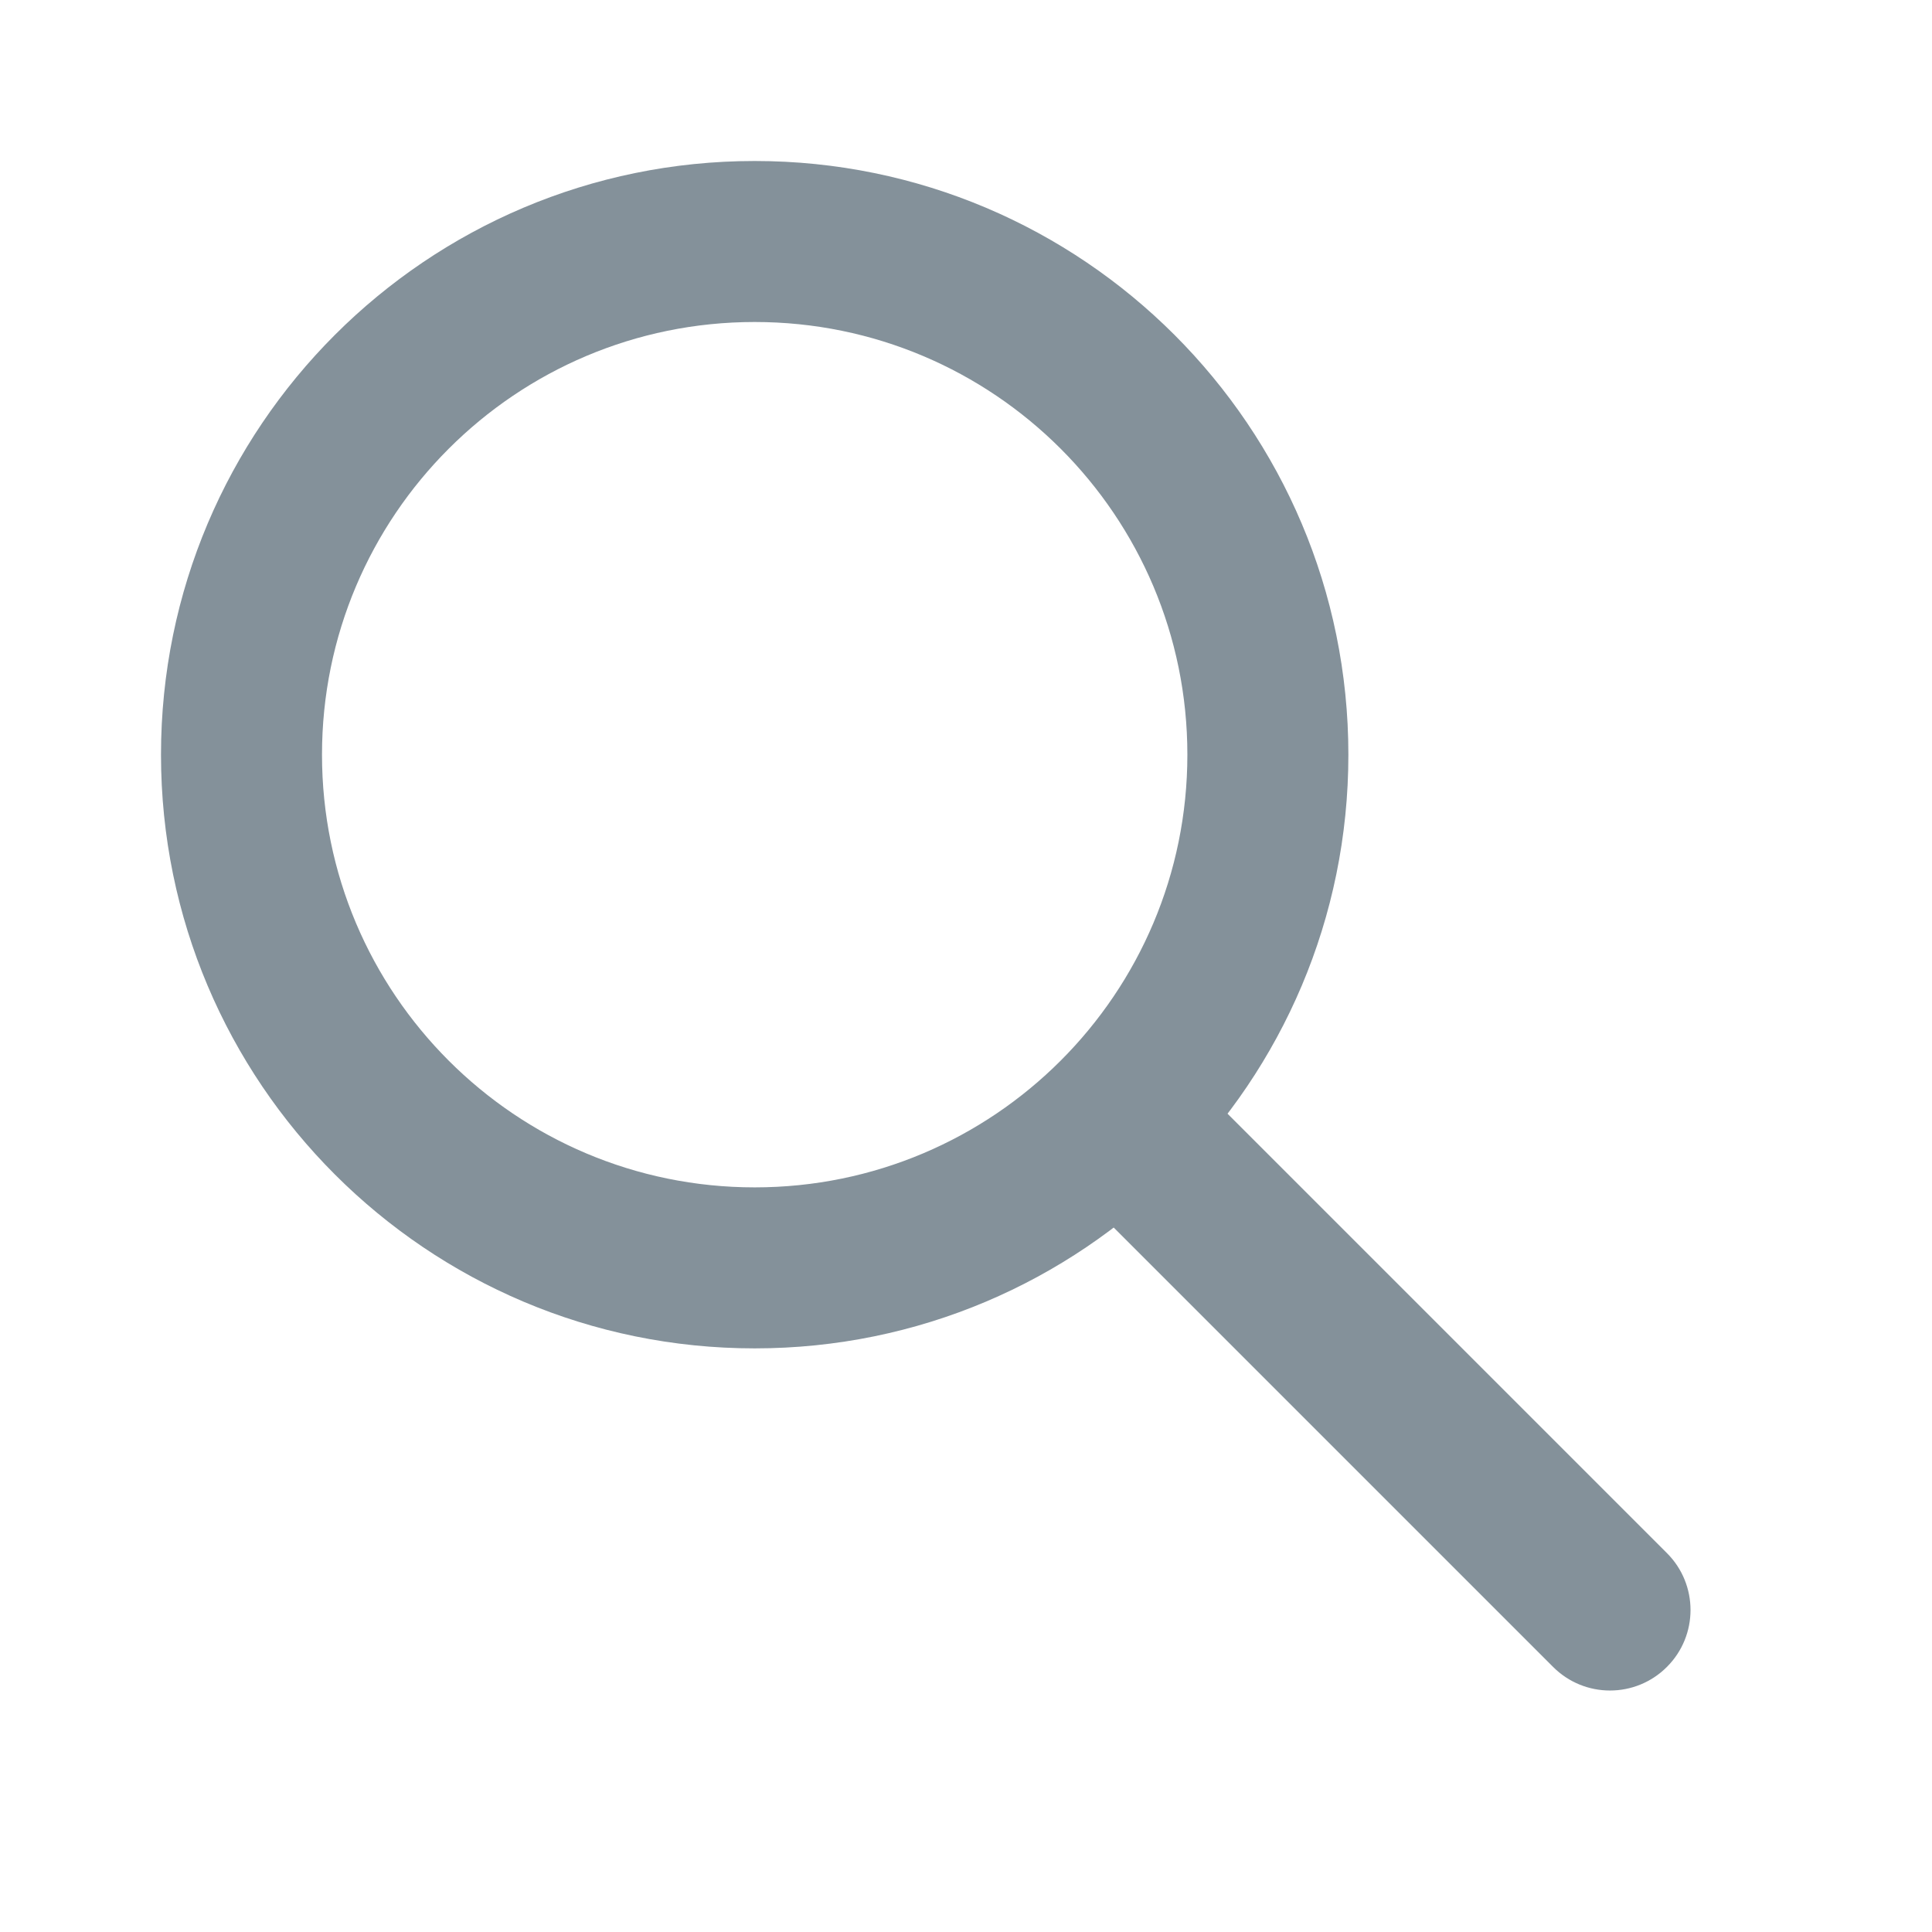
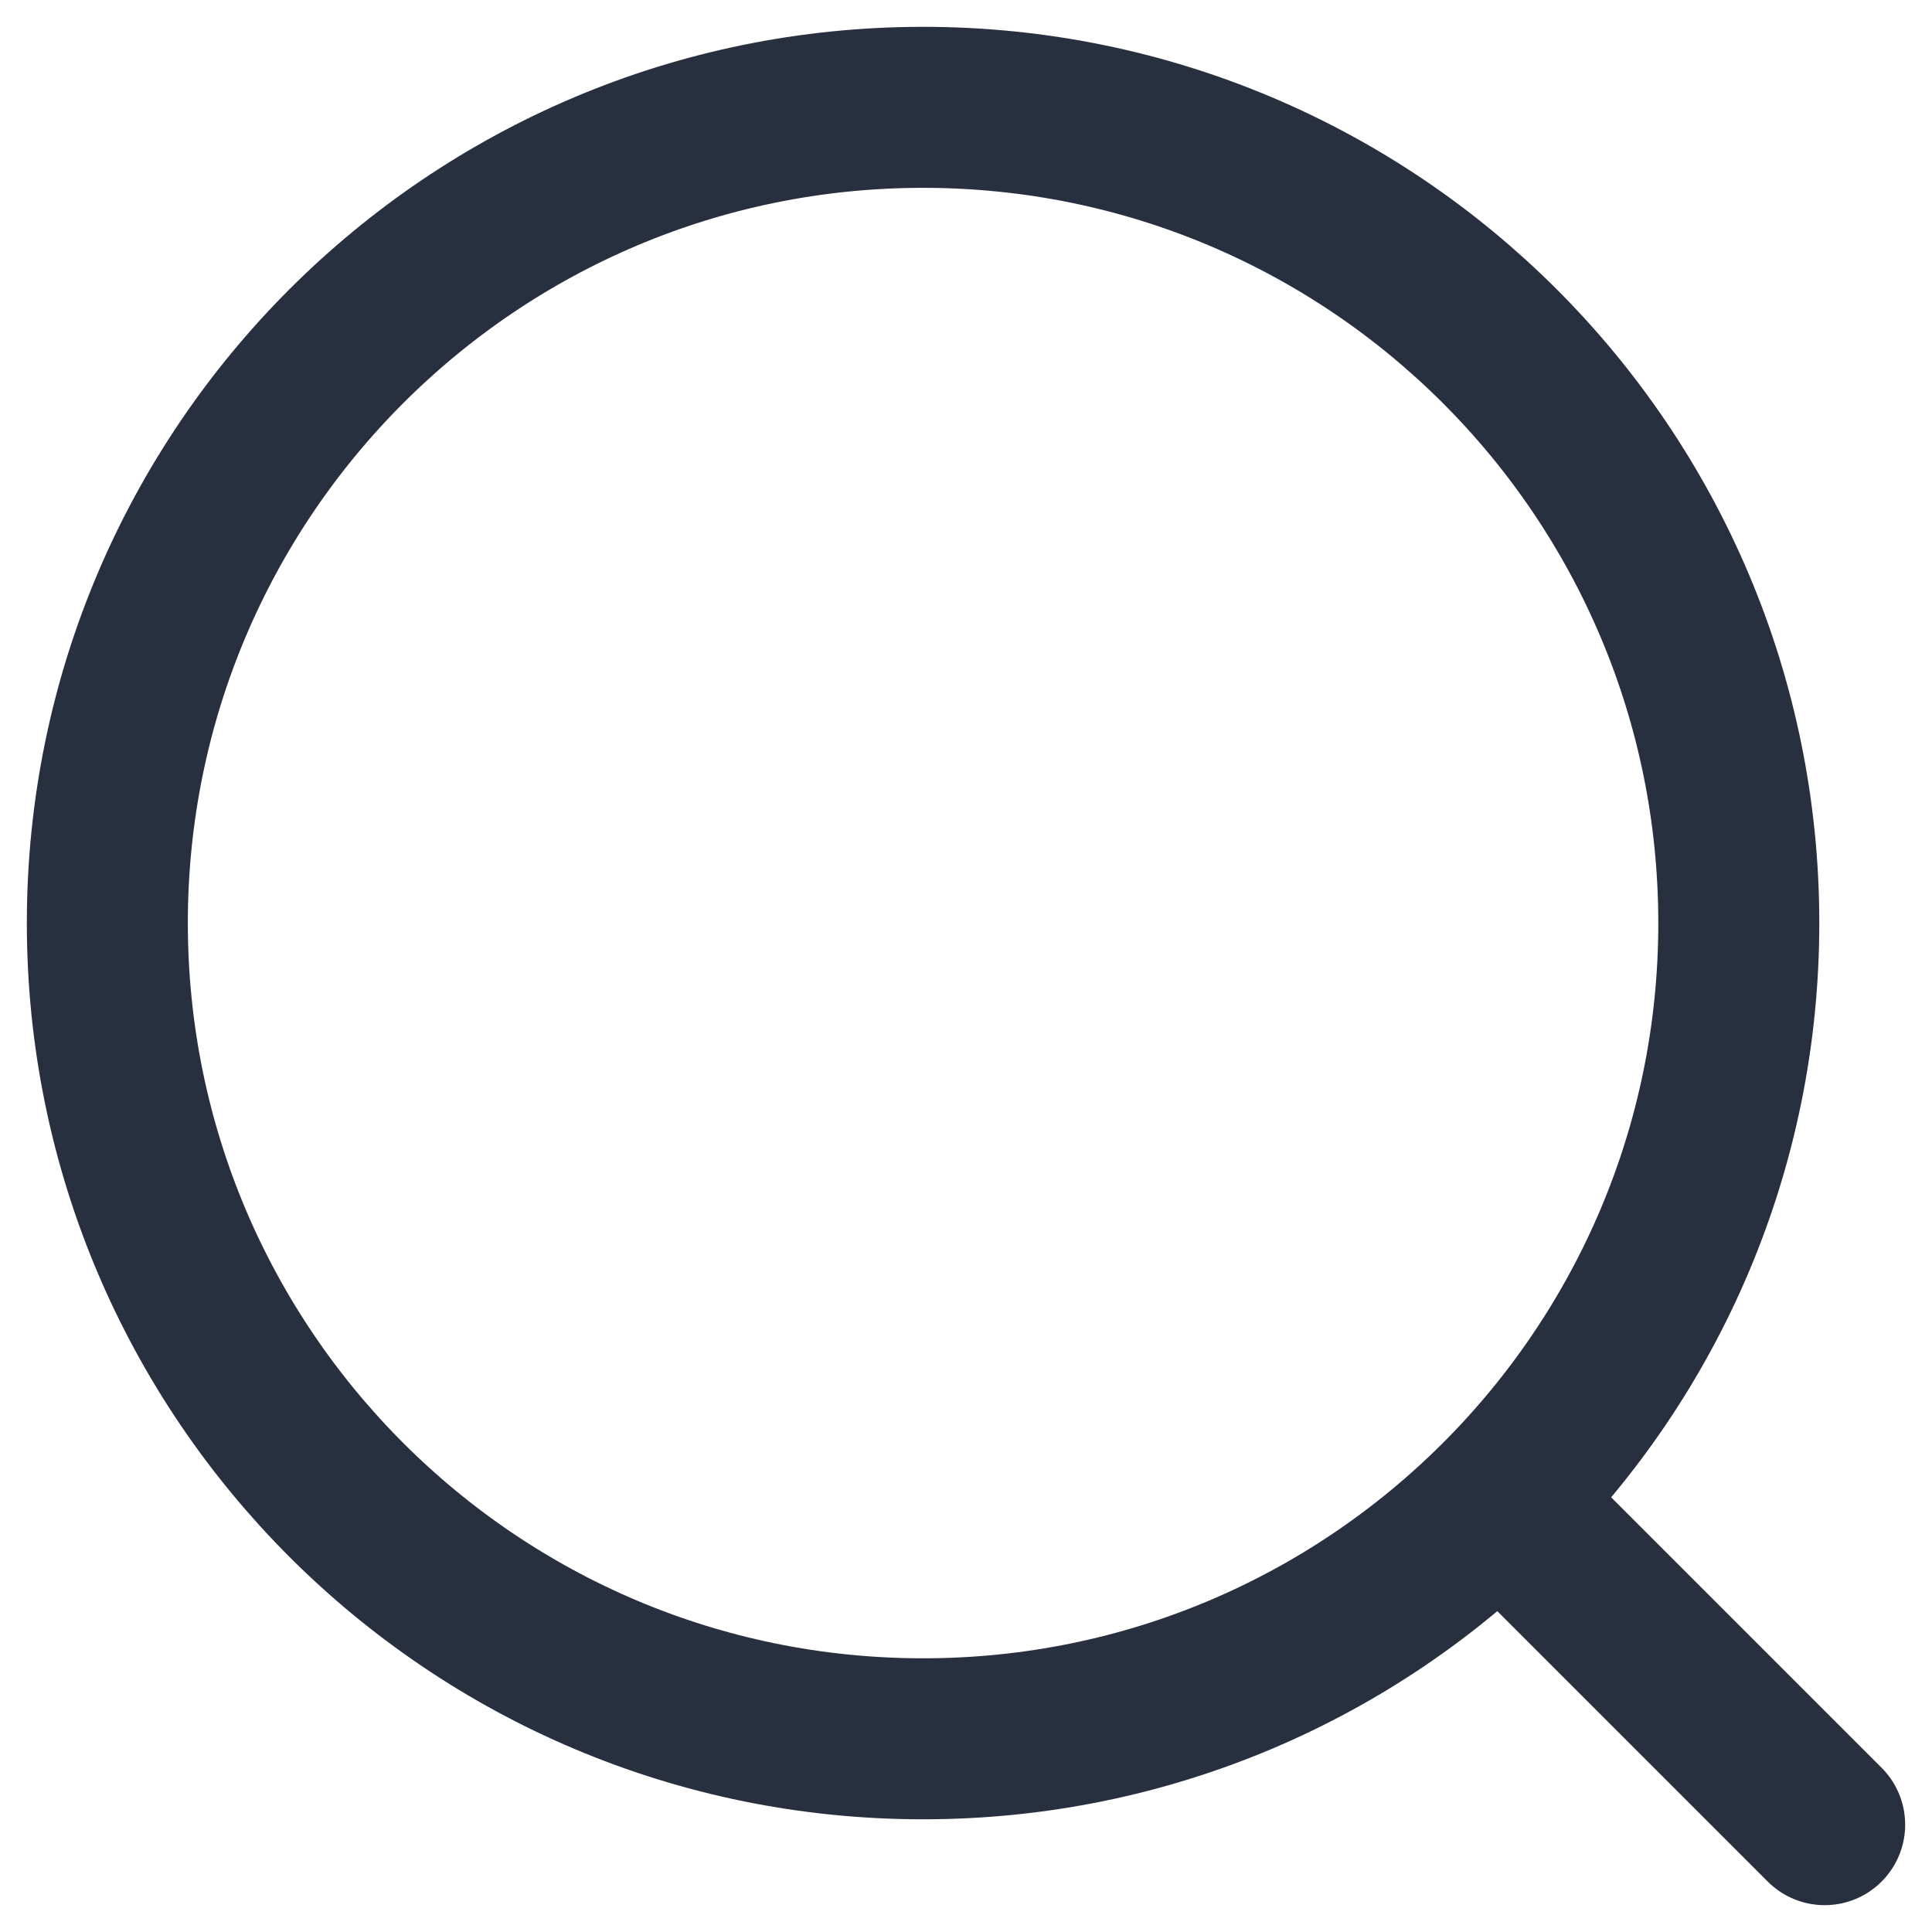
- <svg xmlns="http://www.w3.org/2000/svg" width="24" height="24" viewBox="0 0 24 24" fill="none">
-   <path fill-rule="evenodd" clip-rule="evenodd" d="M9.375 4C6.406 4 4 6.406 4 9.375C4 12.344 6.406 14.75 9.375 14.75C12.344 14.75 14.75 12.344 14.75 9.375C14.75 6.406 12.344 4 9.375 4ZM2 9.375C2 5.302 5.302 2 9.375 2C13.448 2 16.75 5.302 16.75 9.375C16.75 13.448 13.448 16.75 9.375 16.75C5.302 16.75 2 13.448 2 9.375Z" fill="#84919A" />
-   <path fill-rule="evenodd" clip-rule="evenodd" d="M20.707 20.707C20.317 21.098 19.683 21.098 19.293 20.707L13.626 15.04C13.236 14.65 13.236 14.017 13.626 13.626C14.017 13.236 14.65 13.236 15.04 13.626L20.707 19.293C21.098 19.683 21.098 20.317 20.707 20.707Z" fill="#84919A" />
+ <svg xmlns="http://www.w3.org/2000/svg" width="18" height="18" viewBox="0 0 18 18" fill="none">
+   <path d="M14.2 14.2L17 17M16.2 8.6C16.2 4.403 12.797 1 8.6 1C4.403 1 1 4.403 1 8.6C1 12.797 4.403 16.2 8.6 16.2C12.797 16.2 16.2 12.797 16.2 8.6Z" stroke="#28303F" stroke-width="1.5" stroke-linecap="round" stroke-linejoin="round" />
</svg>
